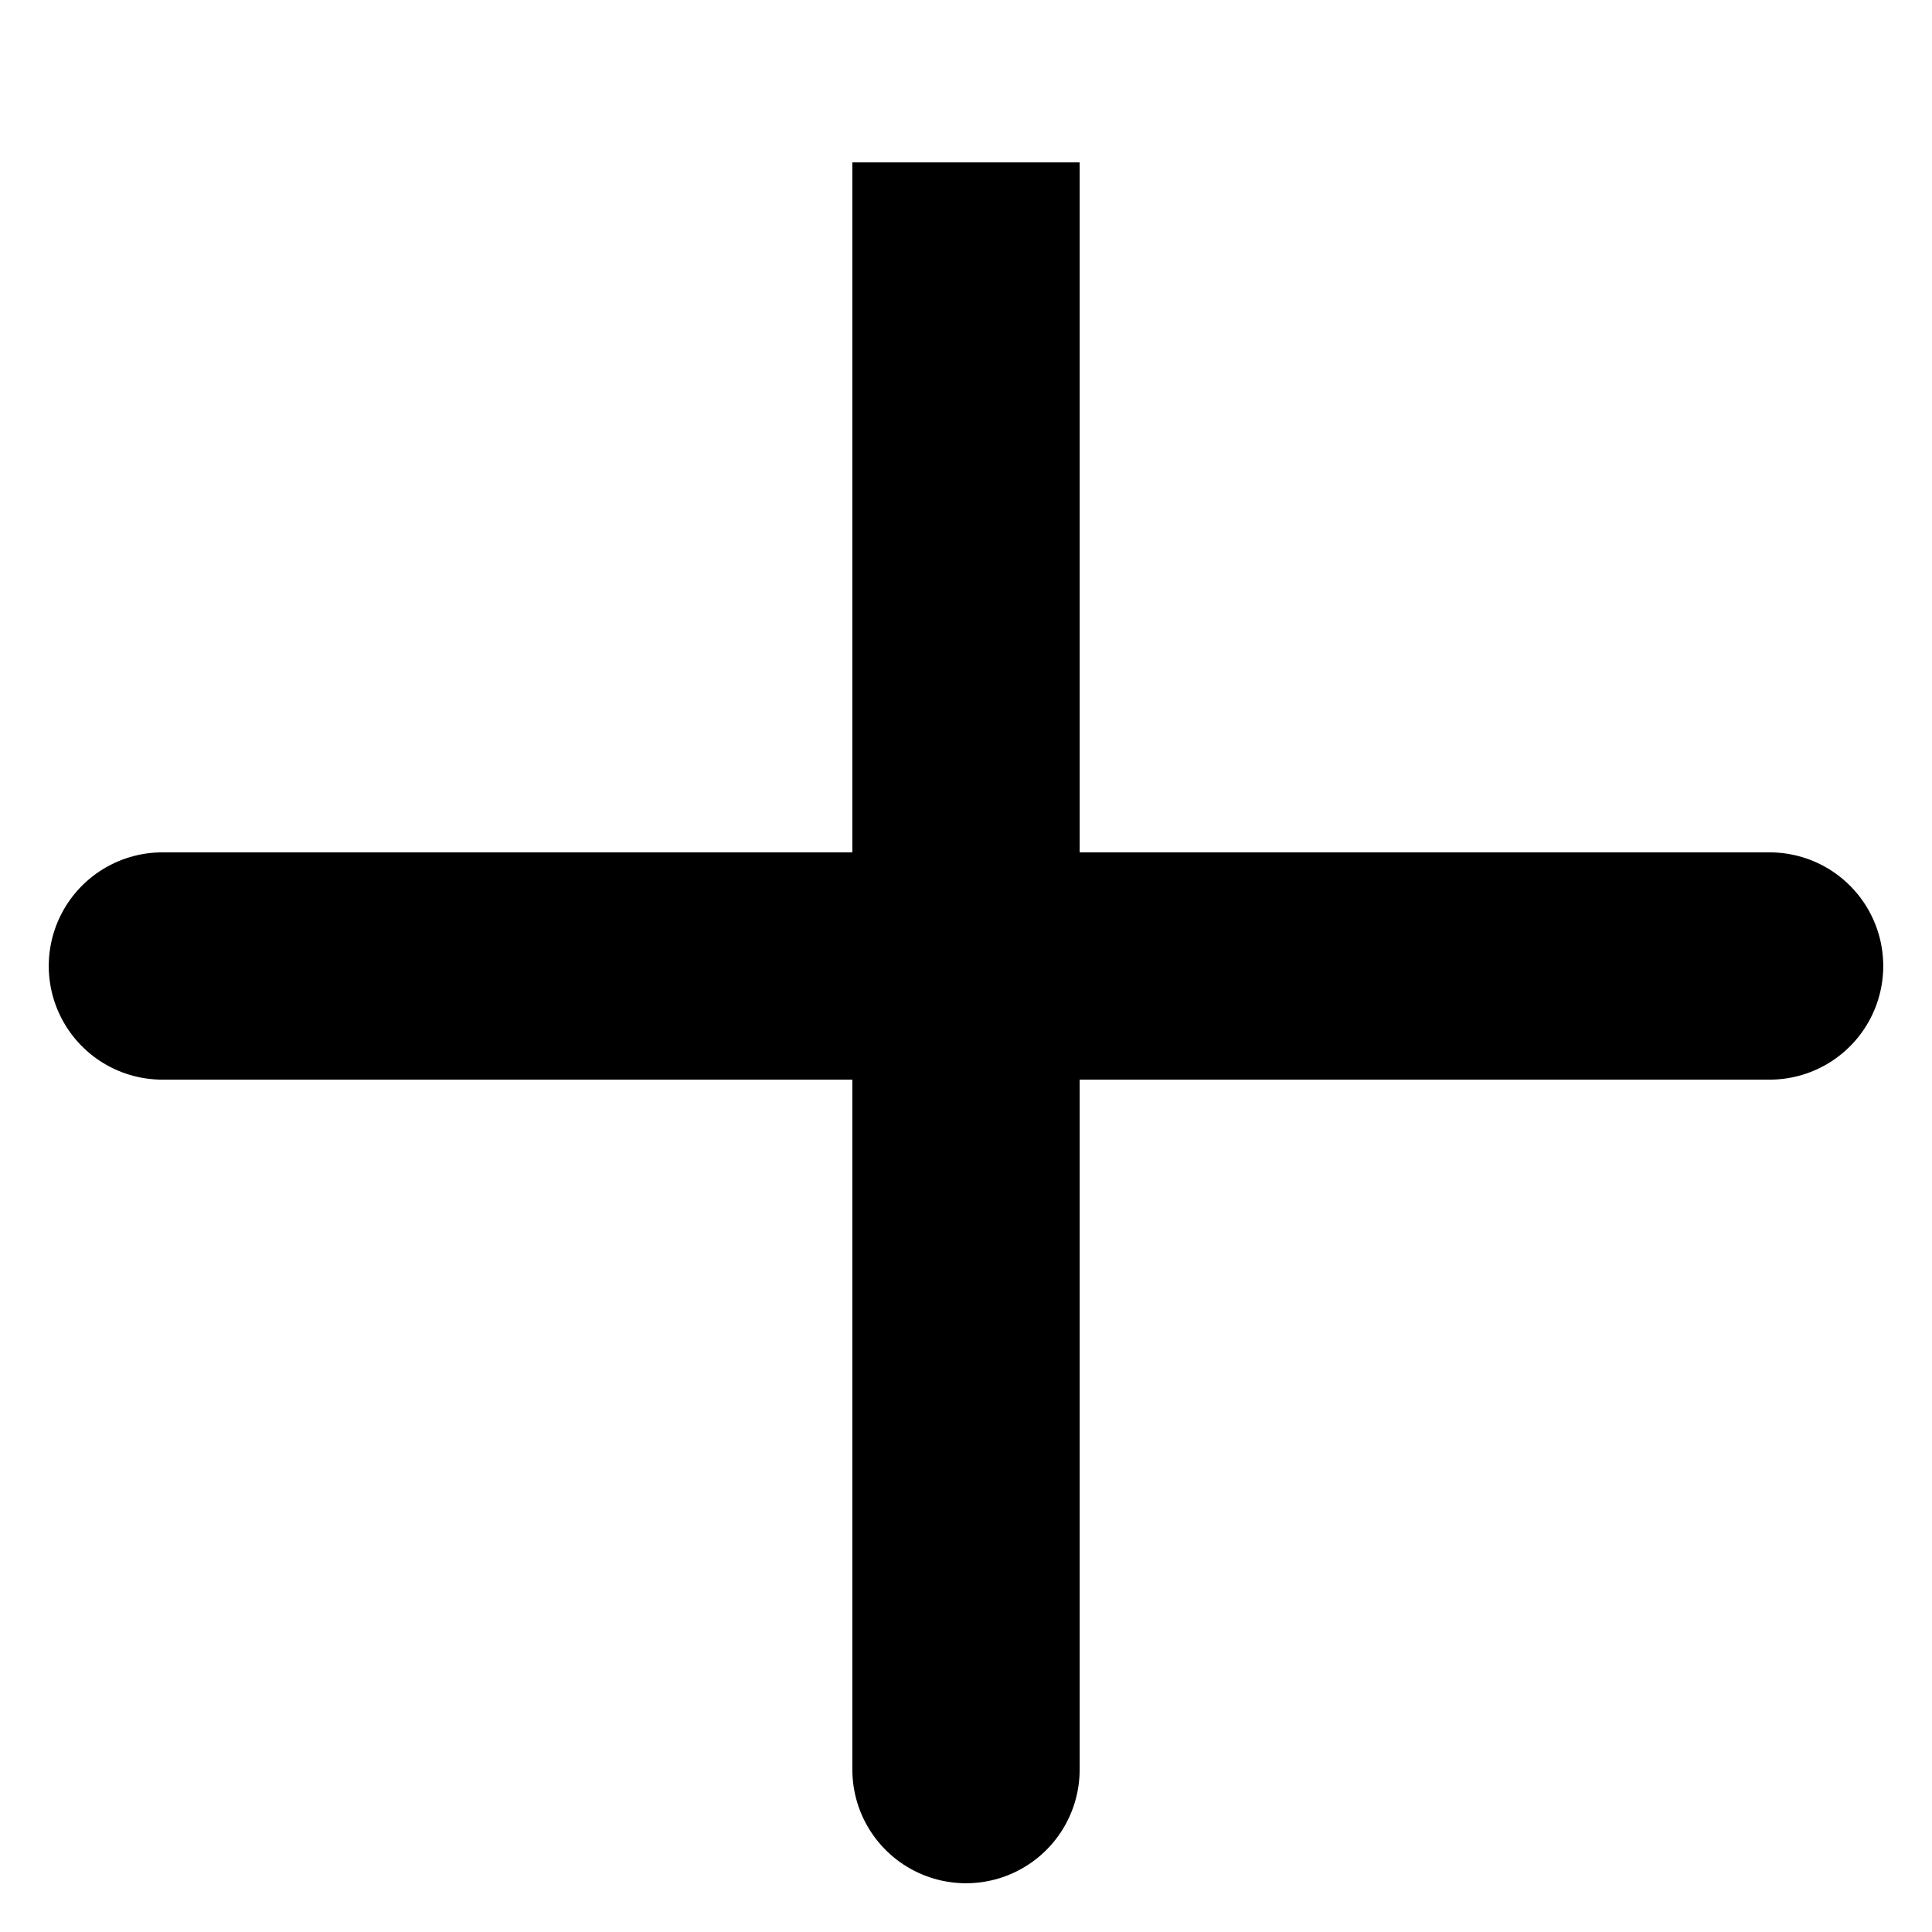
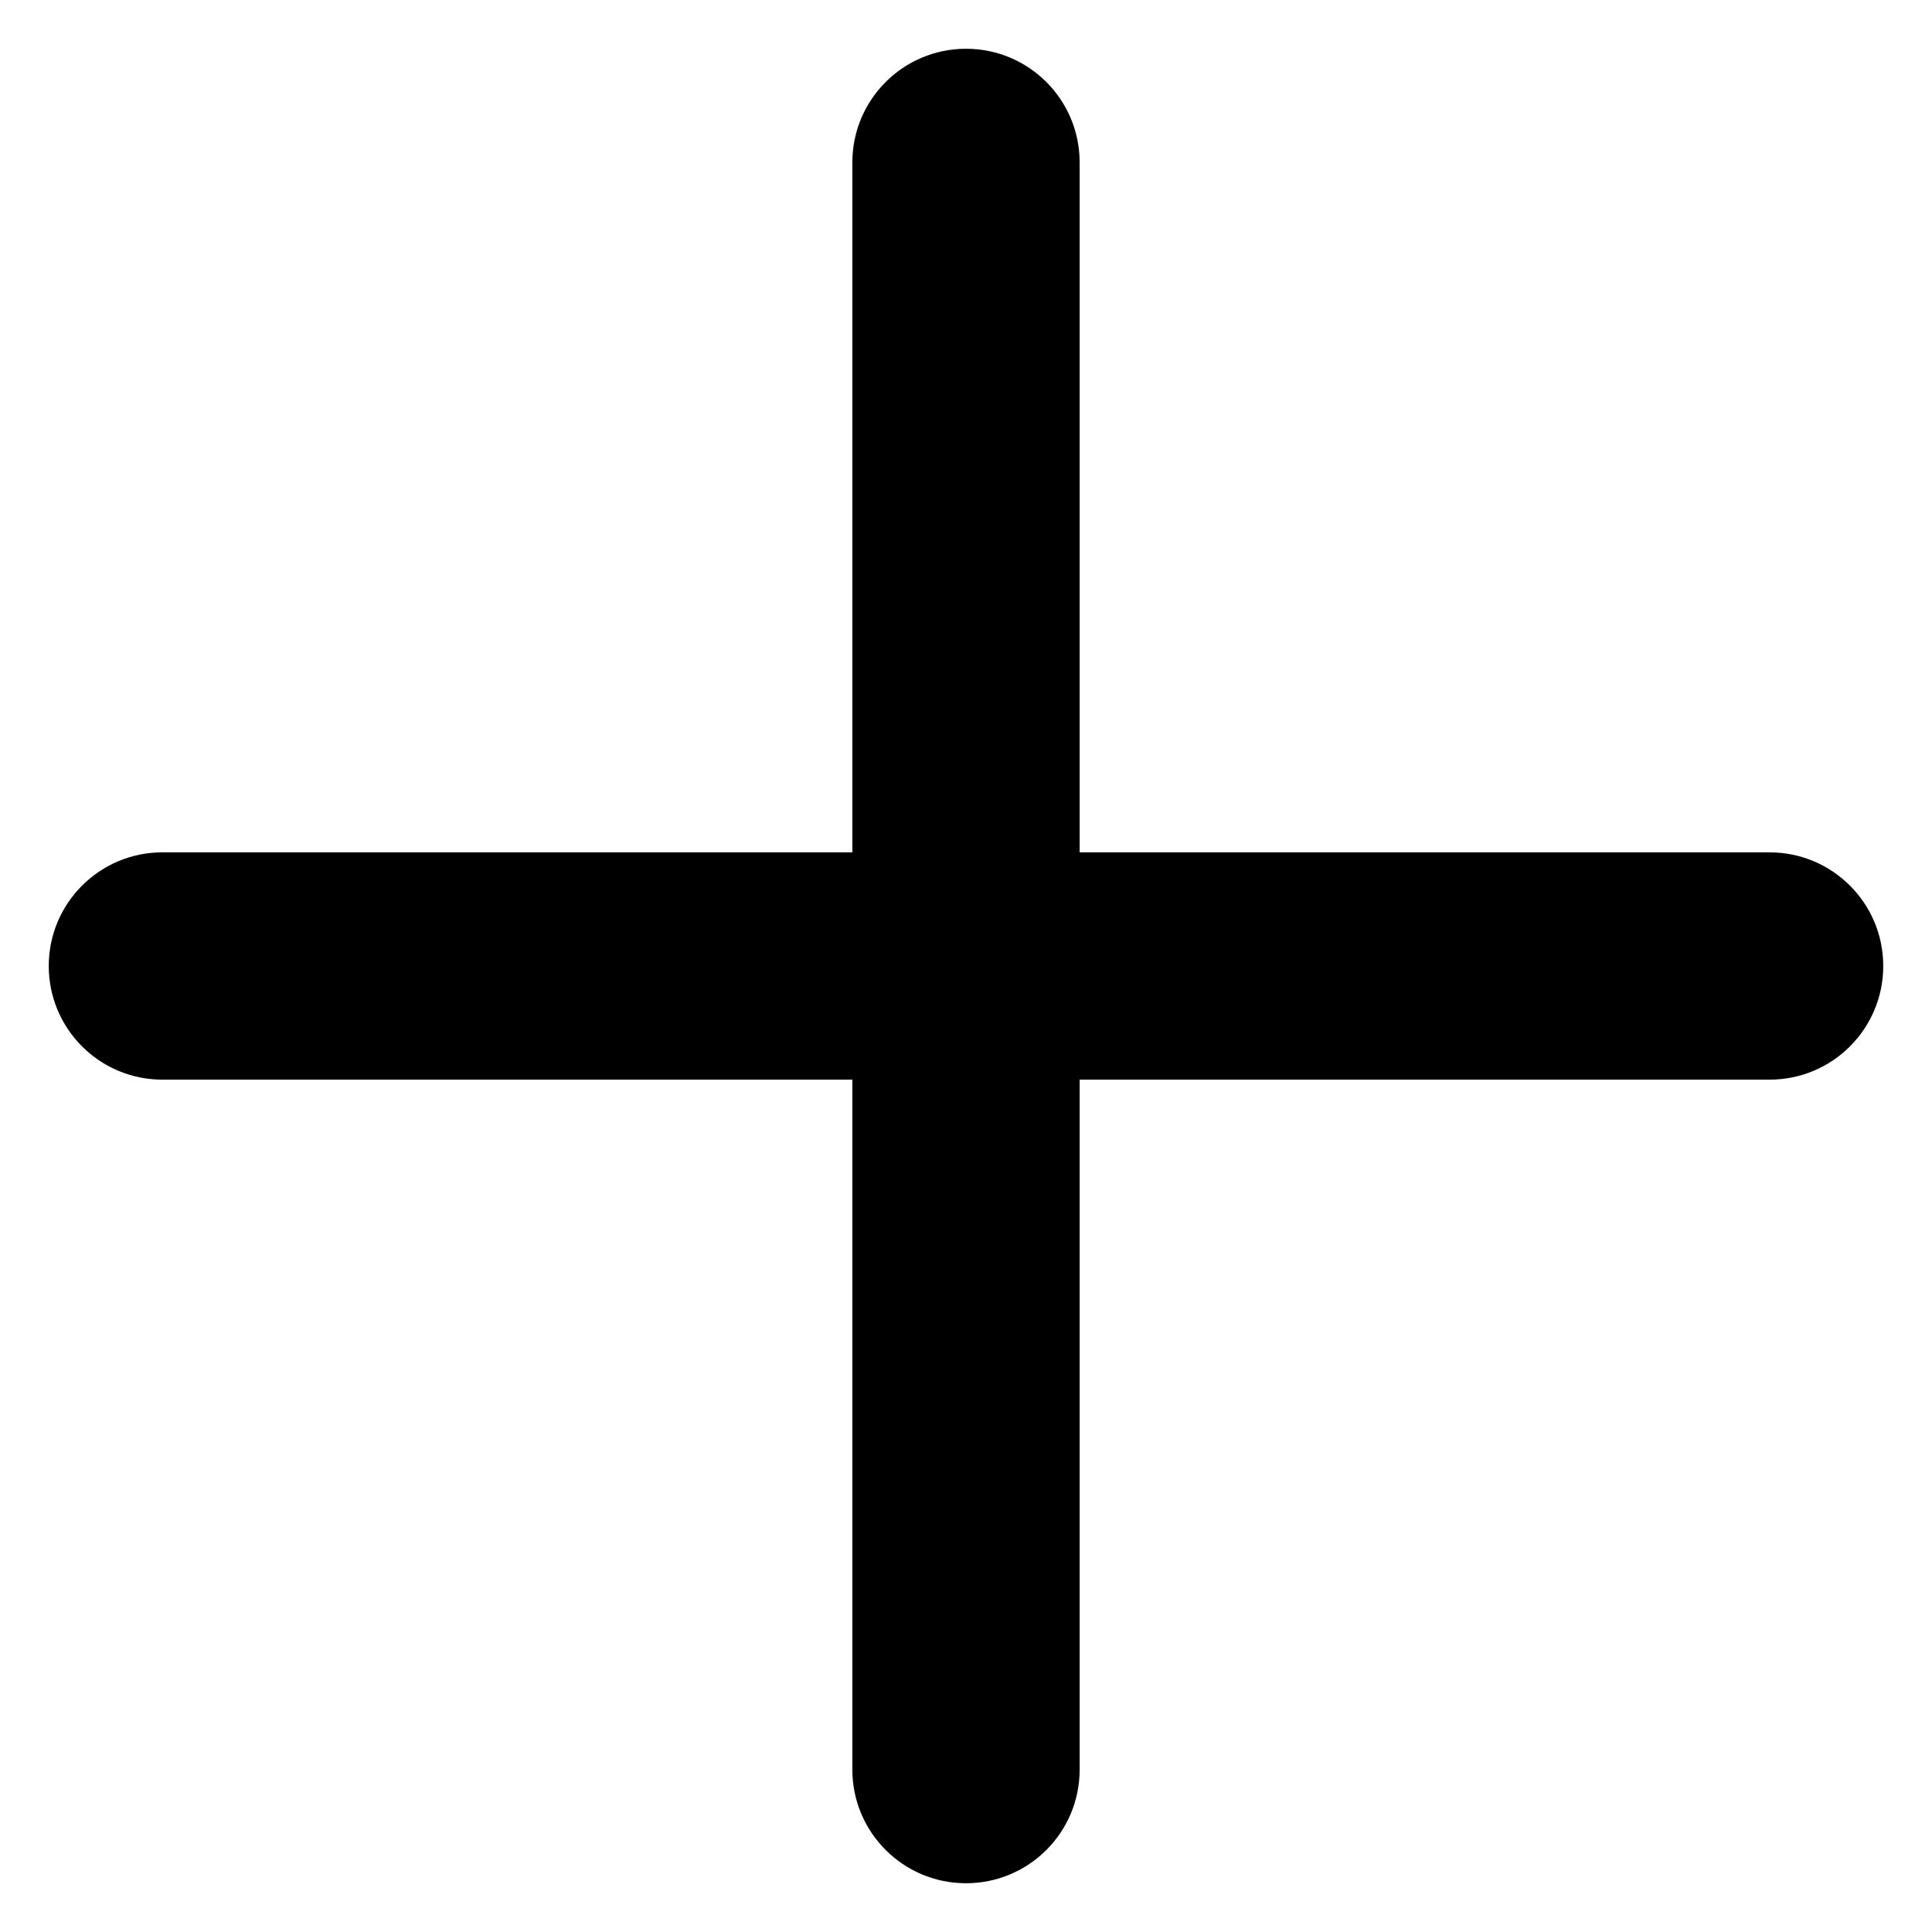
<svg xmlns="http://www.w3.org/2000/svg" width="34" height="34" viewBox="0 0 34 34" fill="none">
-   <path d="M2.858 17H17M31.142 17H17M17 17V2.858V31.142" stroke="black" stroke-width="4" stroke-linecap="round" />
+   <path d="M2.858 15C1.753 15 0.858 15.895 0.858 17C0.858 18.105 1.753 19 2.858 19V15ZM31.142 19C32.247 19 33.142 18.105 33.142 17C33.142 15.895 32.247 15 31.142 15V19ZM19 2.858C19 1.753 18.105 0.858 17 0.858C15.896 0.858 15 1.753 15 2.858H19ZM15 31.142C15 32.247 15.896 33.142 17 33.142C18.105 33.142 19 32.247 19 31.142H15ZM2.858 19H17V15H2.858V19ZM17 19H31.142V15H17V19ZM19 17V2.858H15V17H19ZM15 2.858V31.142H19V2.858H15Z" fill="black" />
</svg>
